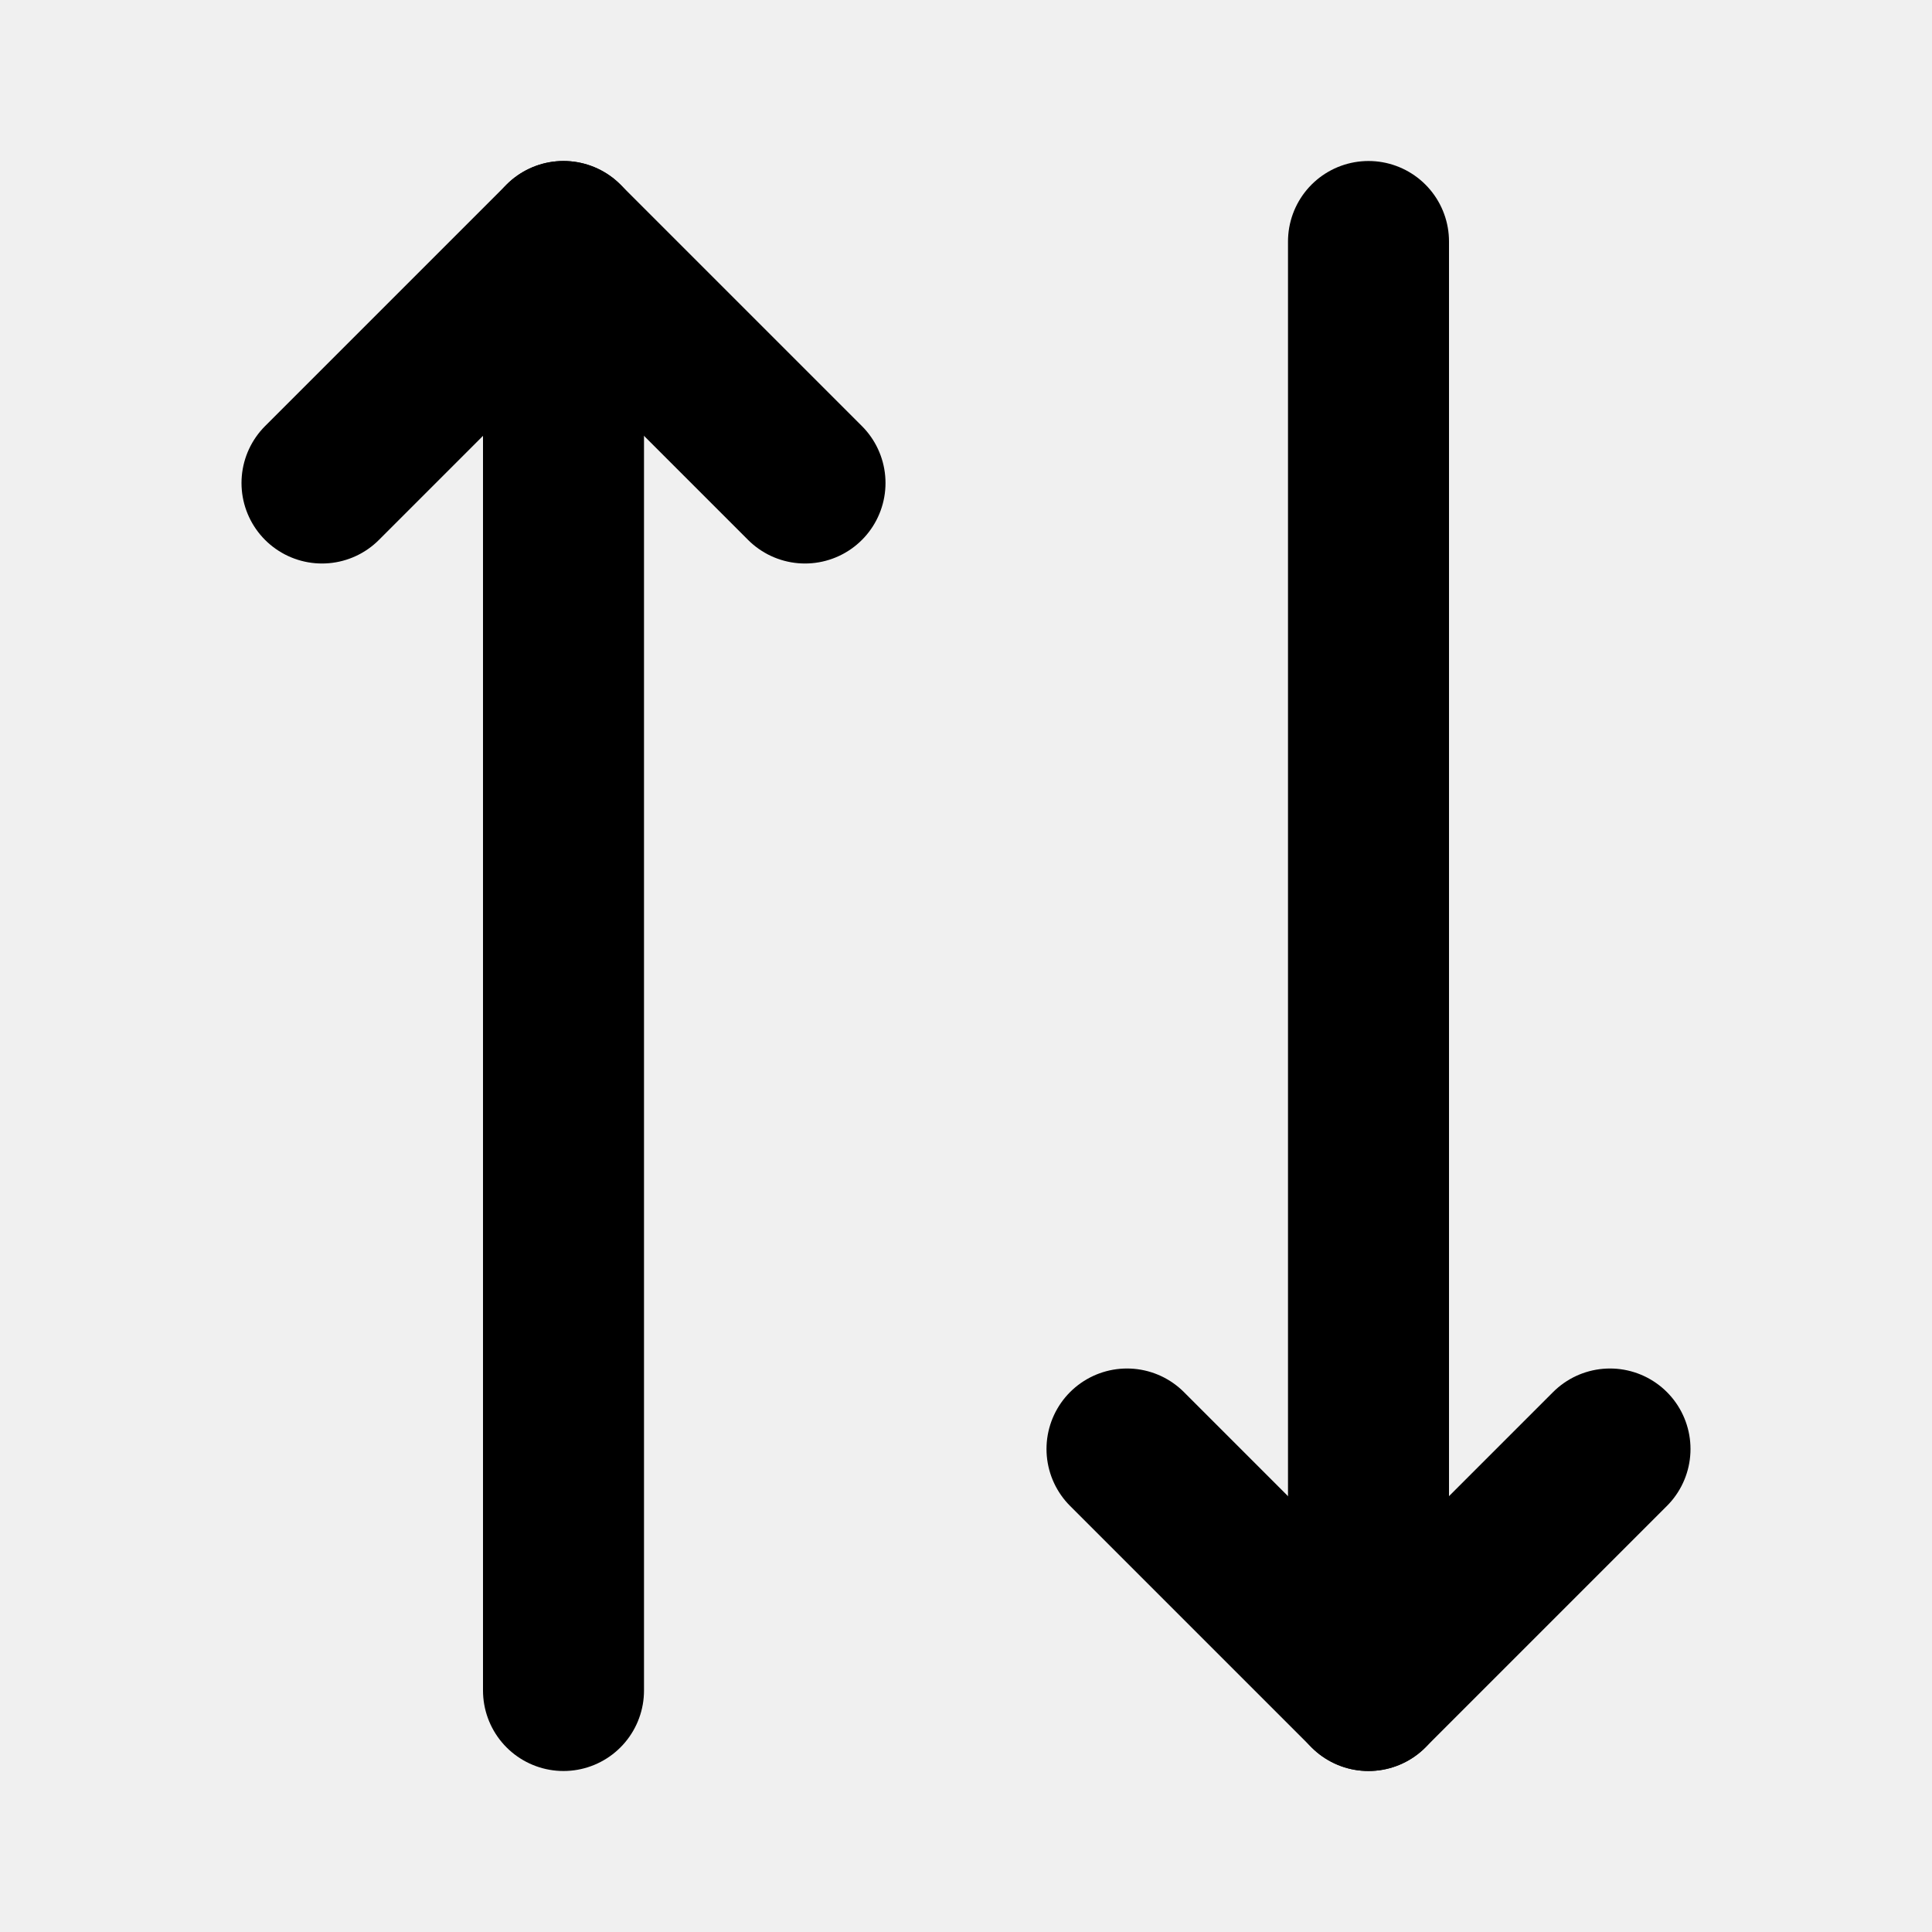
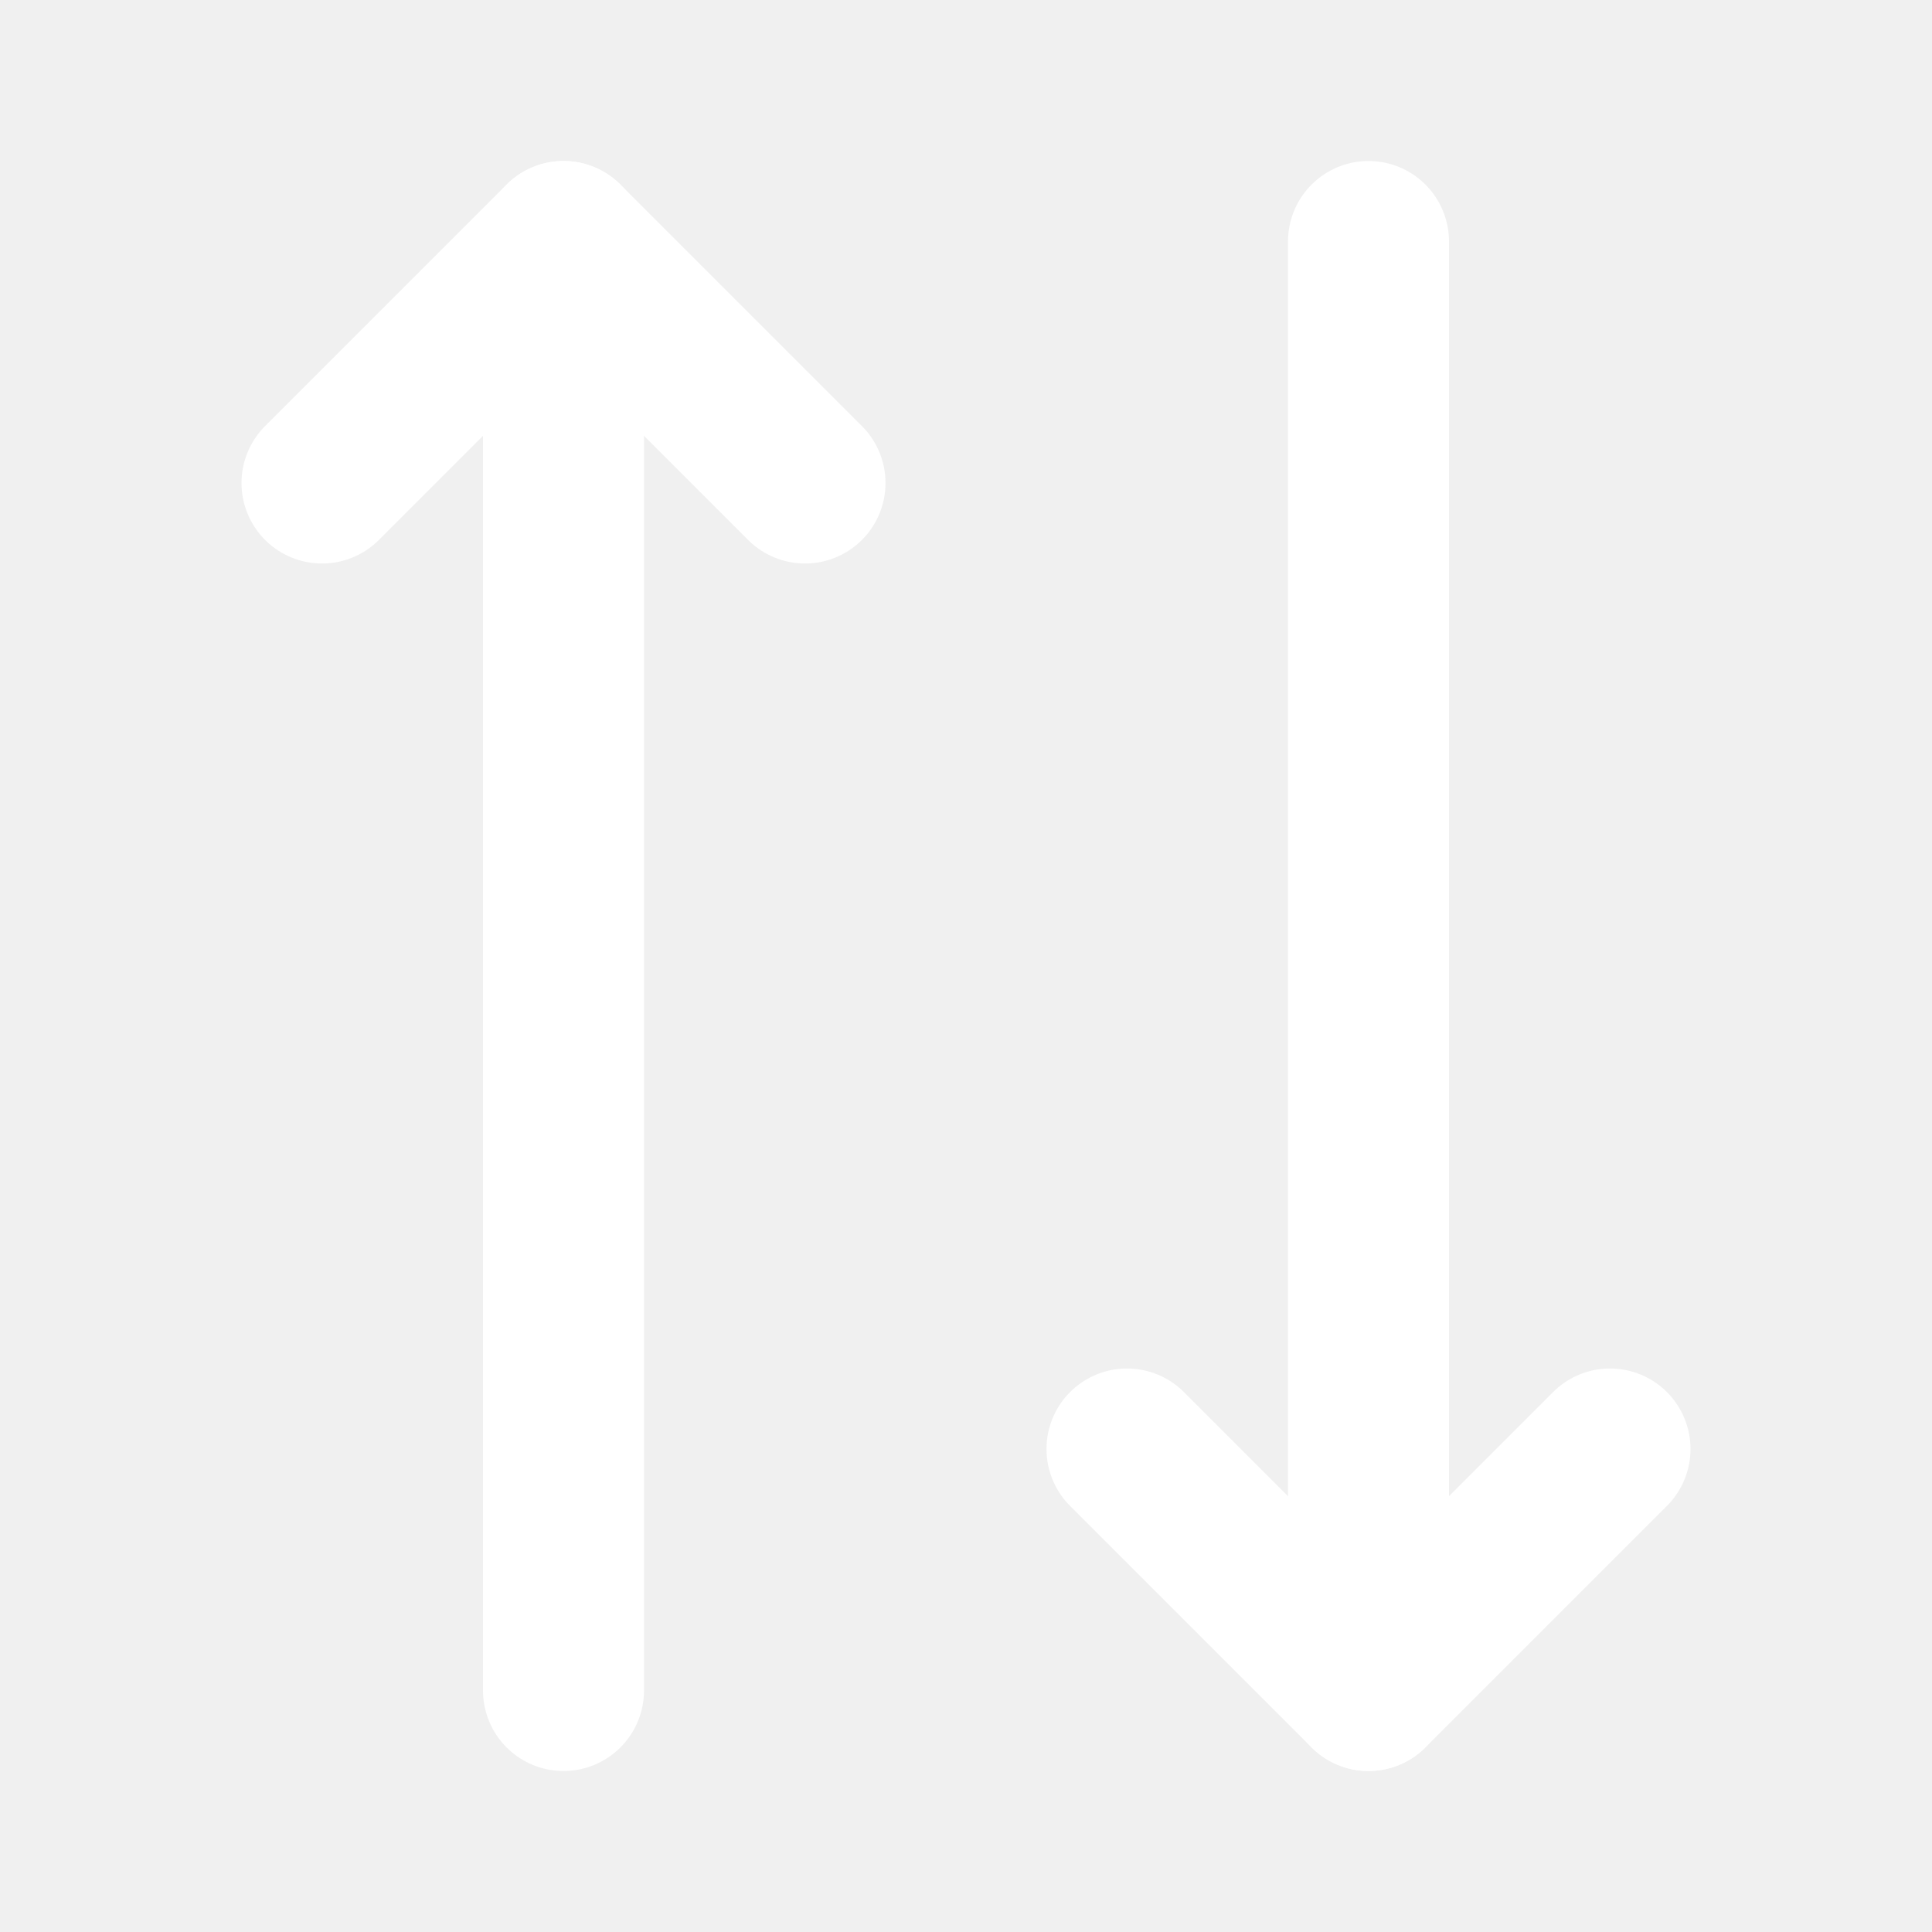
- <svg xmlns="http://www.w3.org/2000/svg" width="24" height="24" viewBox="0 0 24 24" fill="none" stroke="currentColor" stroke-width="2" stroke-linecap="round" stroke-linejoin="round">
+ <svg xmlns="http://www.w3.org/2000/svg" width="24" height="24" viewBox="0 0 24 24" fill="none" stroke="#FFFFFF" stroke-width="2" stroke-linecap="round" stroke-linejoin="round">
  <path d="M7 3l0 18" />
  <path d="M10 6l-3 -3l-3 3" />
  <path d="M20 18l-3 3l-3 -3" />
  <path d="M17 21l0 -18" />
</svg>
